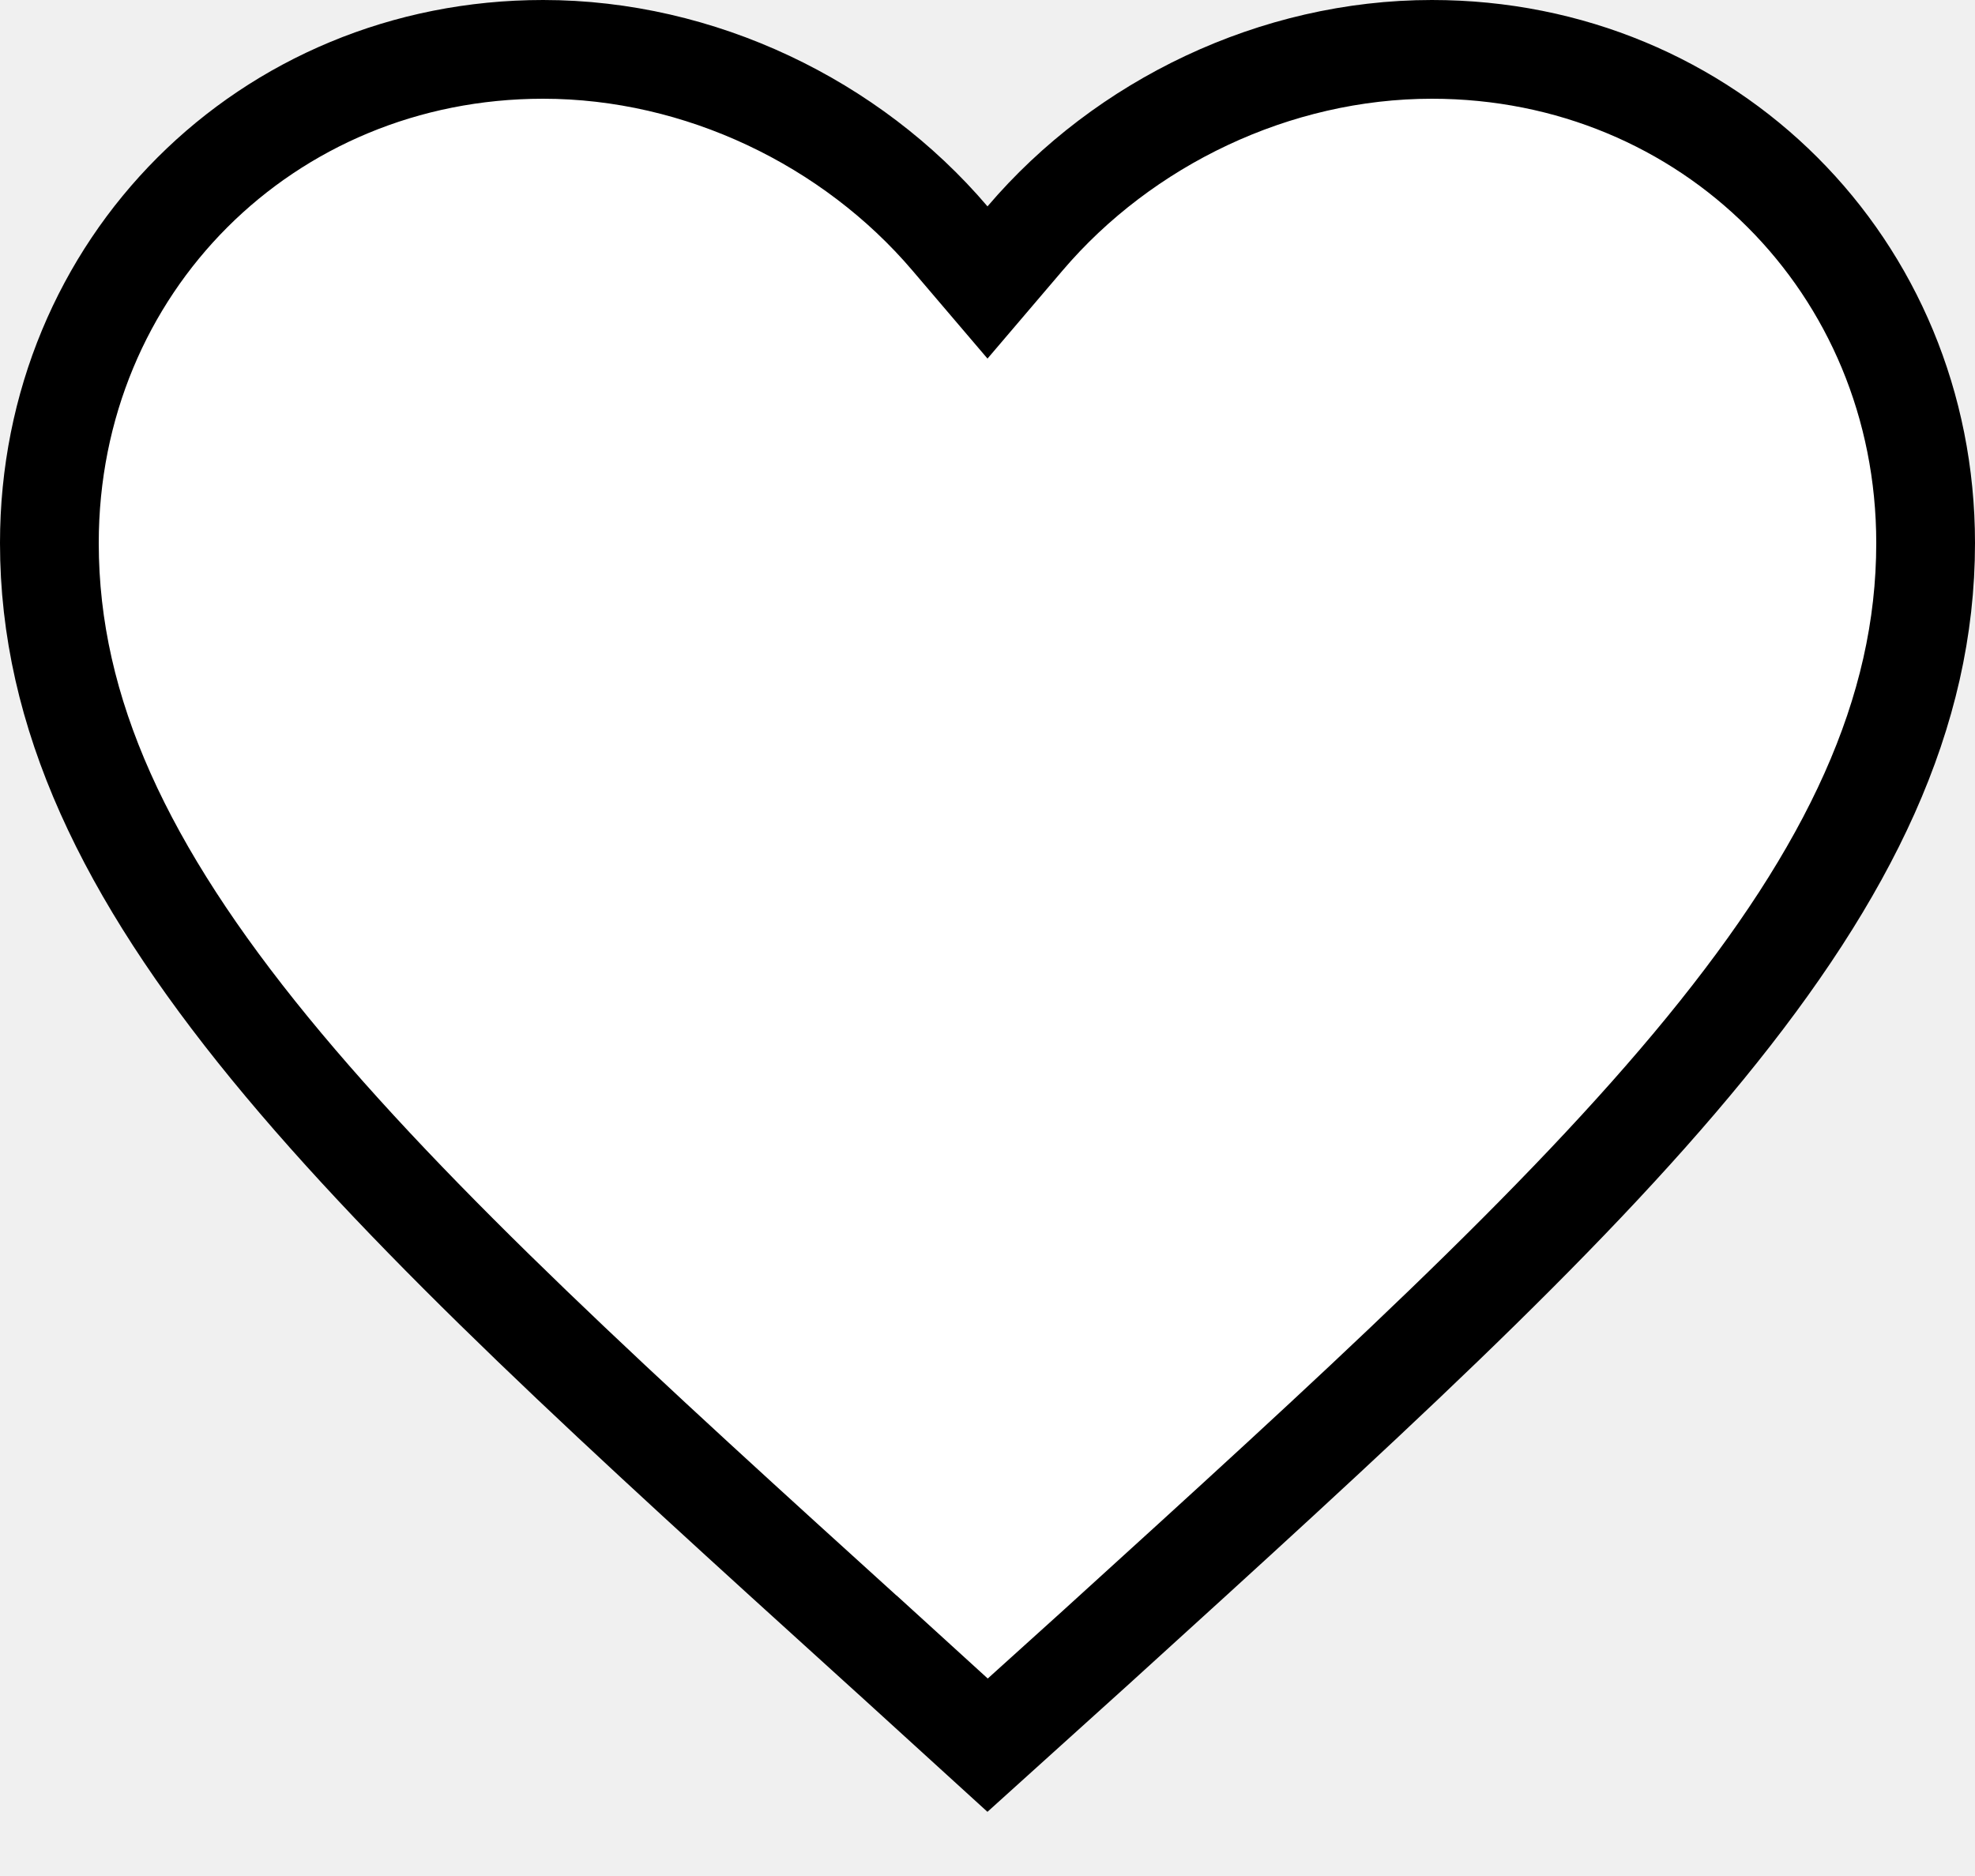
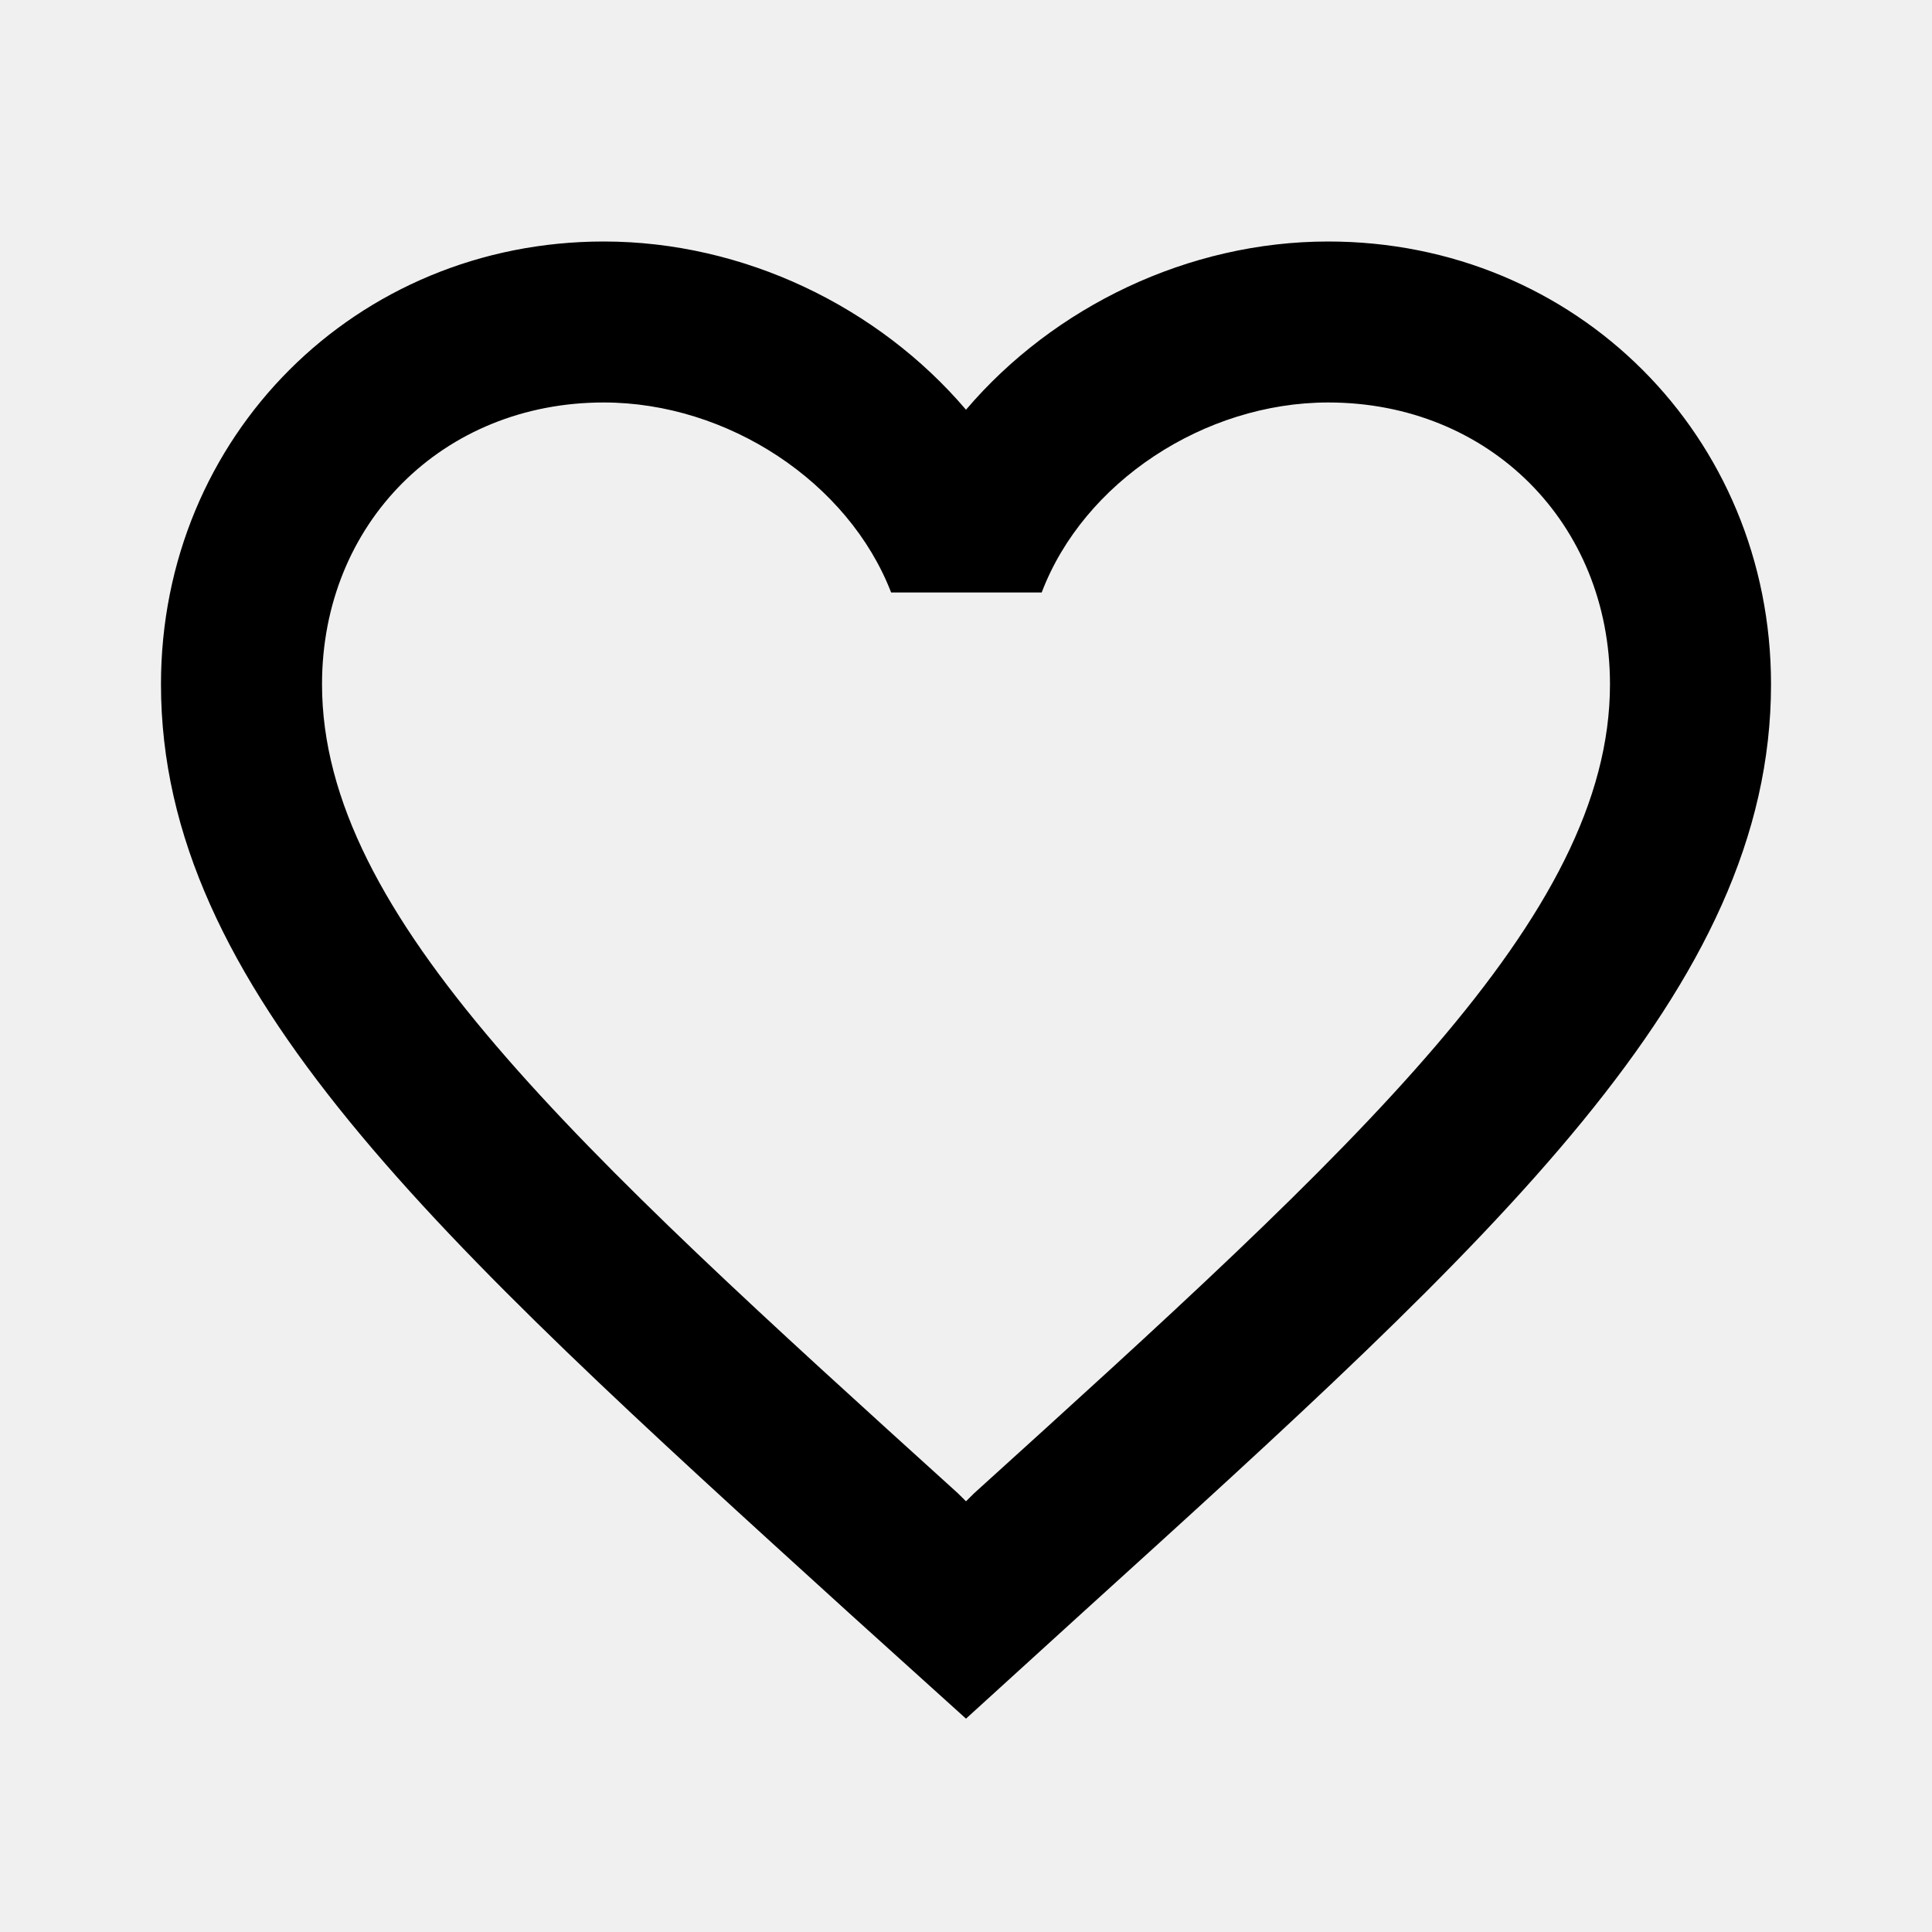
- <svg xmlns="http://www.w3.org/2000/svg" width="20" height="19" viewBox="0 0 20 19" fill="none">
-   <path id="Vector" d="M8.887 16.66L8.886 16.66C6.301 14.316 4.196 12.406 2.731 10.615C1.272 8.831 0.5 7.226 0.5 5.5C0.5 2.696 2.696 0.5 5.5 0.5C7.089 0.5 8.621 1.242 9.619 2.414L10 2.861L10.381 2.414C11.379 1.242 12.911 0.5 14.5 0.5C17.304 0.5 19.5 2.696 19.5 5.5C19.5 7.226 18.728 8.831 17.269 10.616C15.806 12.405 13.706 14.314 11.127 16.658L11.115 16.669L11.114 16.67L10.001 17.675L8.887 16.66Z" fill="white" stroke="black" />
+ <svg xmlns="http://www.w3.org/2000/svg" width="28" height="28" viewBox="0 0 28 28" fill="none">
+   <path d="M19.25 3.5C17.22 3.5 15.272 4.445 14 5.938C12.728 4.445 10.78 3.5 8.75 3.5C5.157 3.5 2.333 6.323 2.333 9.917C2.333 14.327 6.3 17.92 12.308 23.38L14 24.908L15.692 23.368C21.7 17.92 25.667 14.327 25.667 9.917C25.667 6.323 22.843 3.5 19.25 3.5ZM14.117 21.642L14 21.758L13.883 21.642C8.33 16.613 4.667 13.288 4.667 9.917C4.667 7.583 6.417 5.833 8.75 5.833C10.547 5.833 12.297 6.988 12.915 8.587H15.097C15.703 6.988 17.453 5.833 19.25 5.833C21.583 5.833 23.333 7.583 23.333 9.917C23.333 13.288 19.67 16.613 14.117 21.642Z" fill="black" />
</svg>
